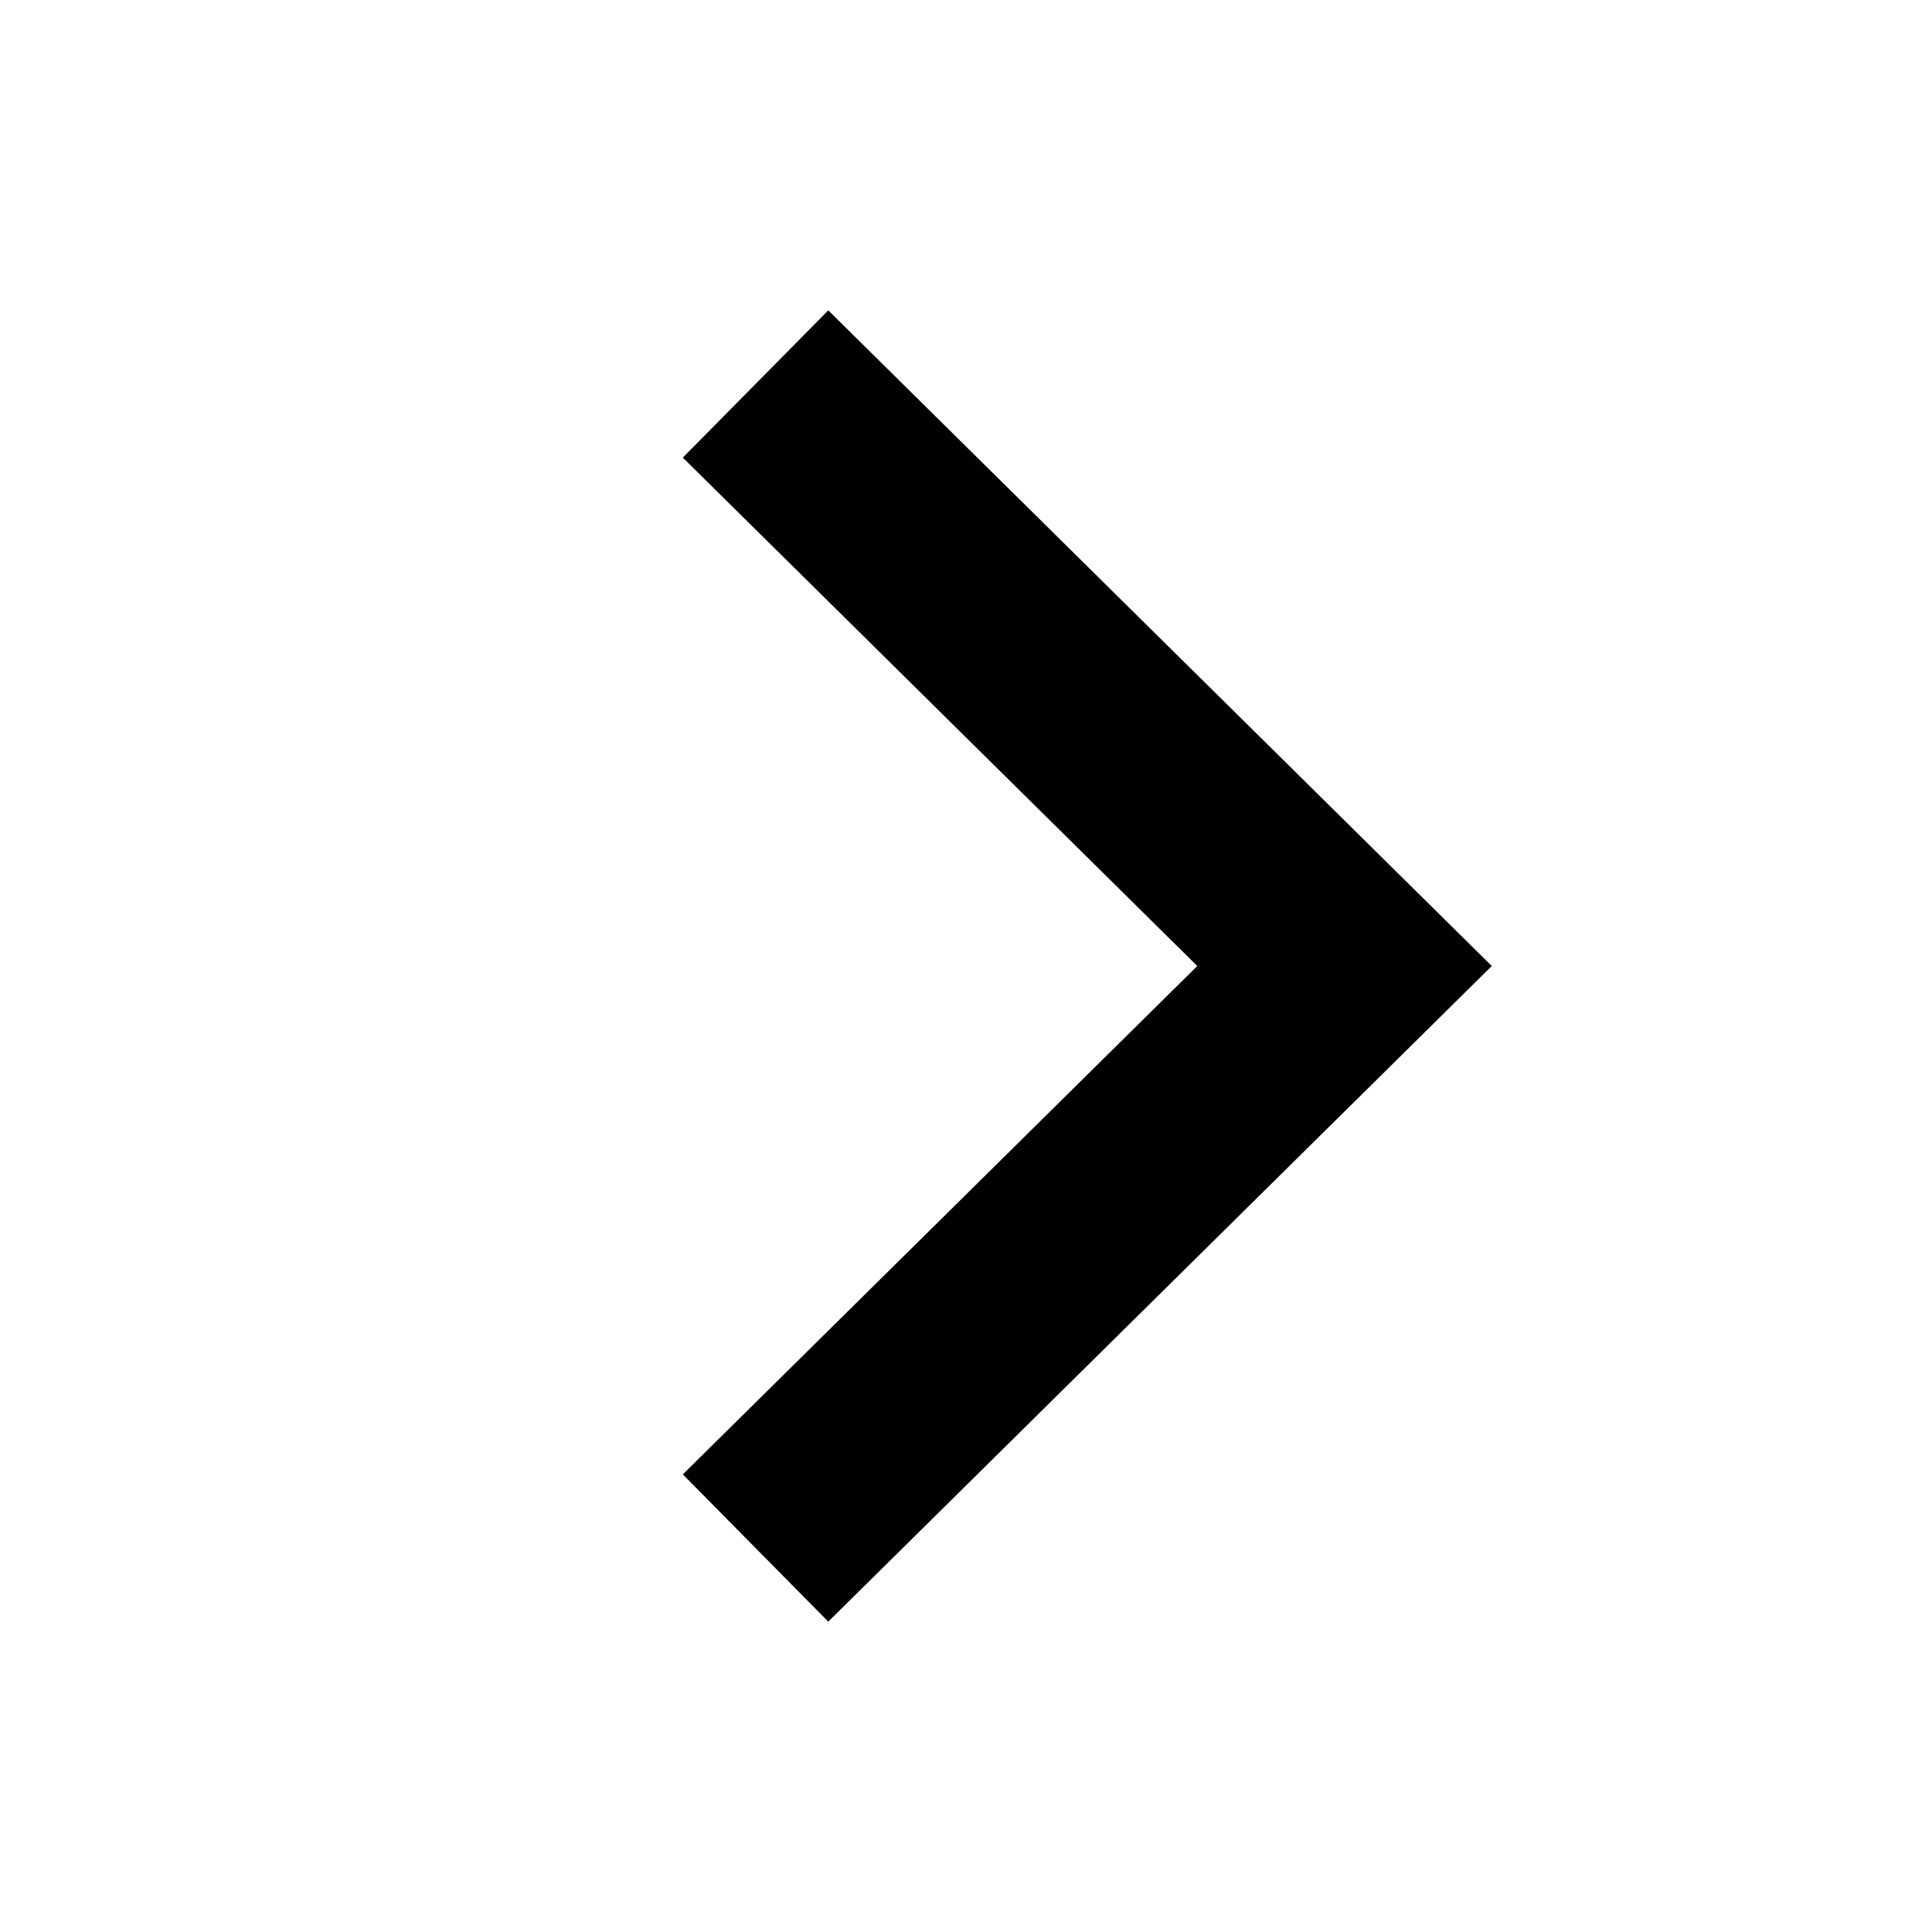
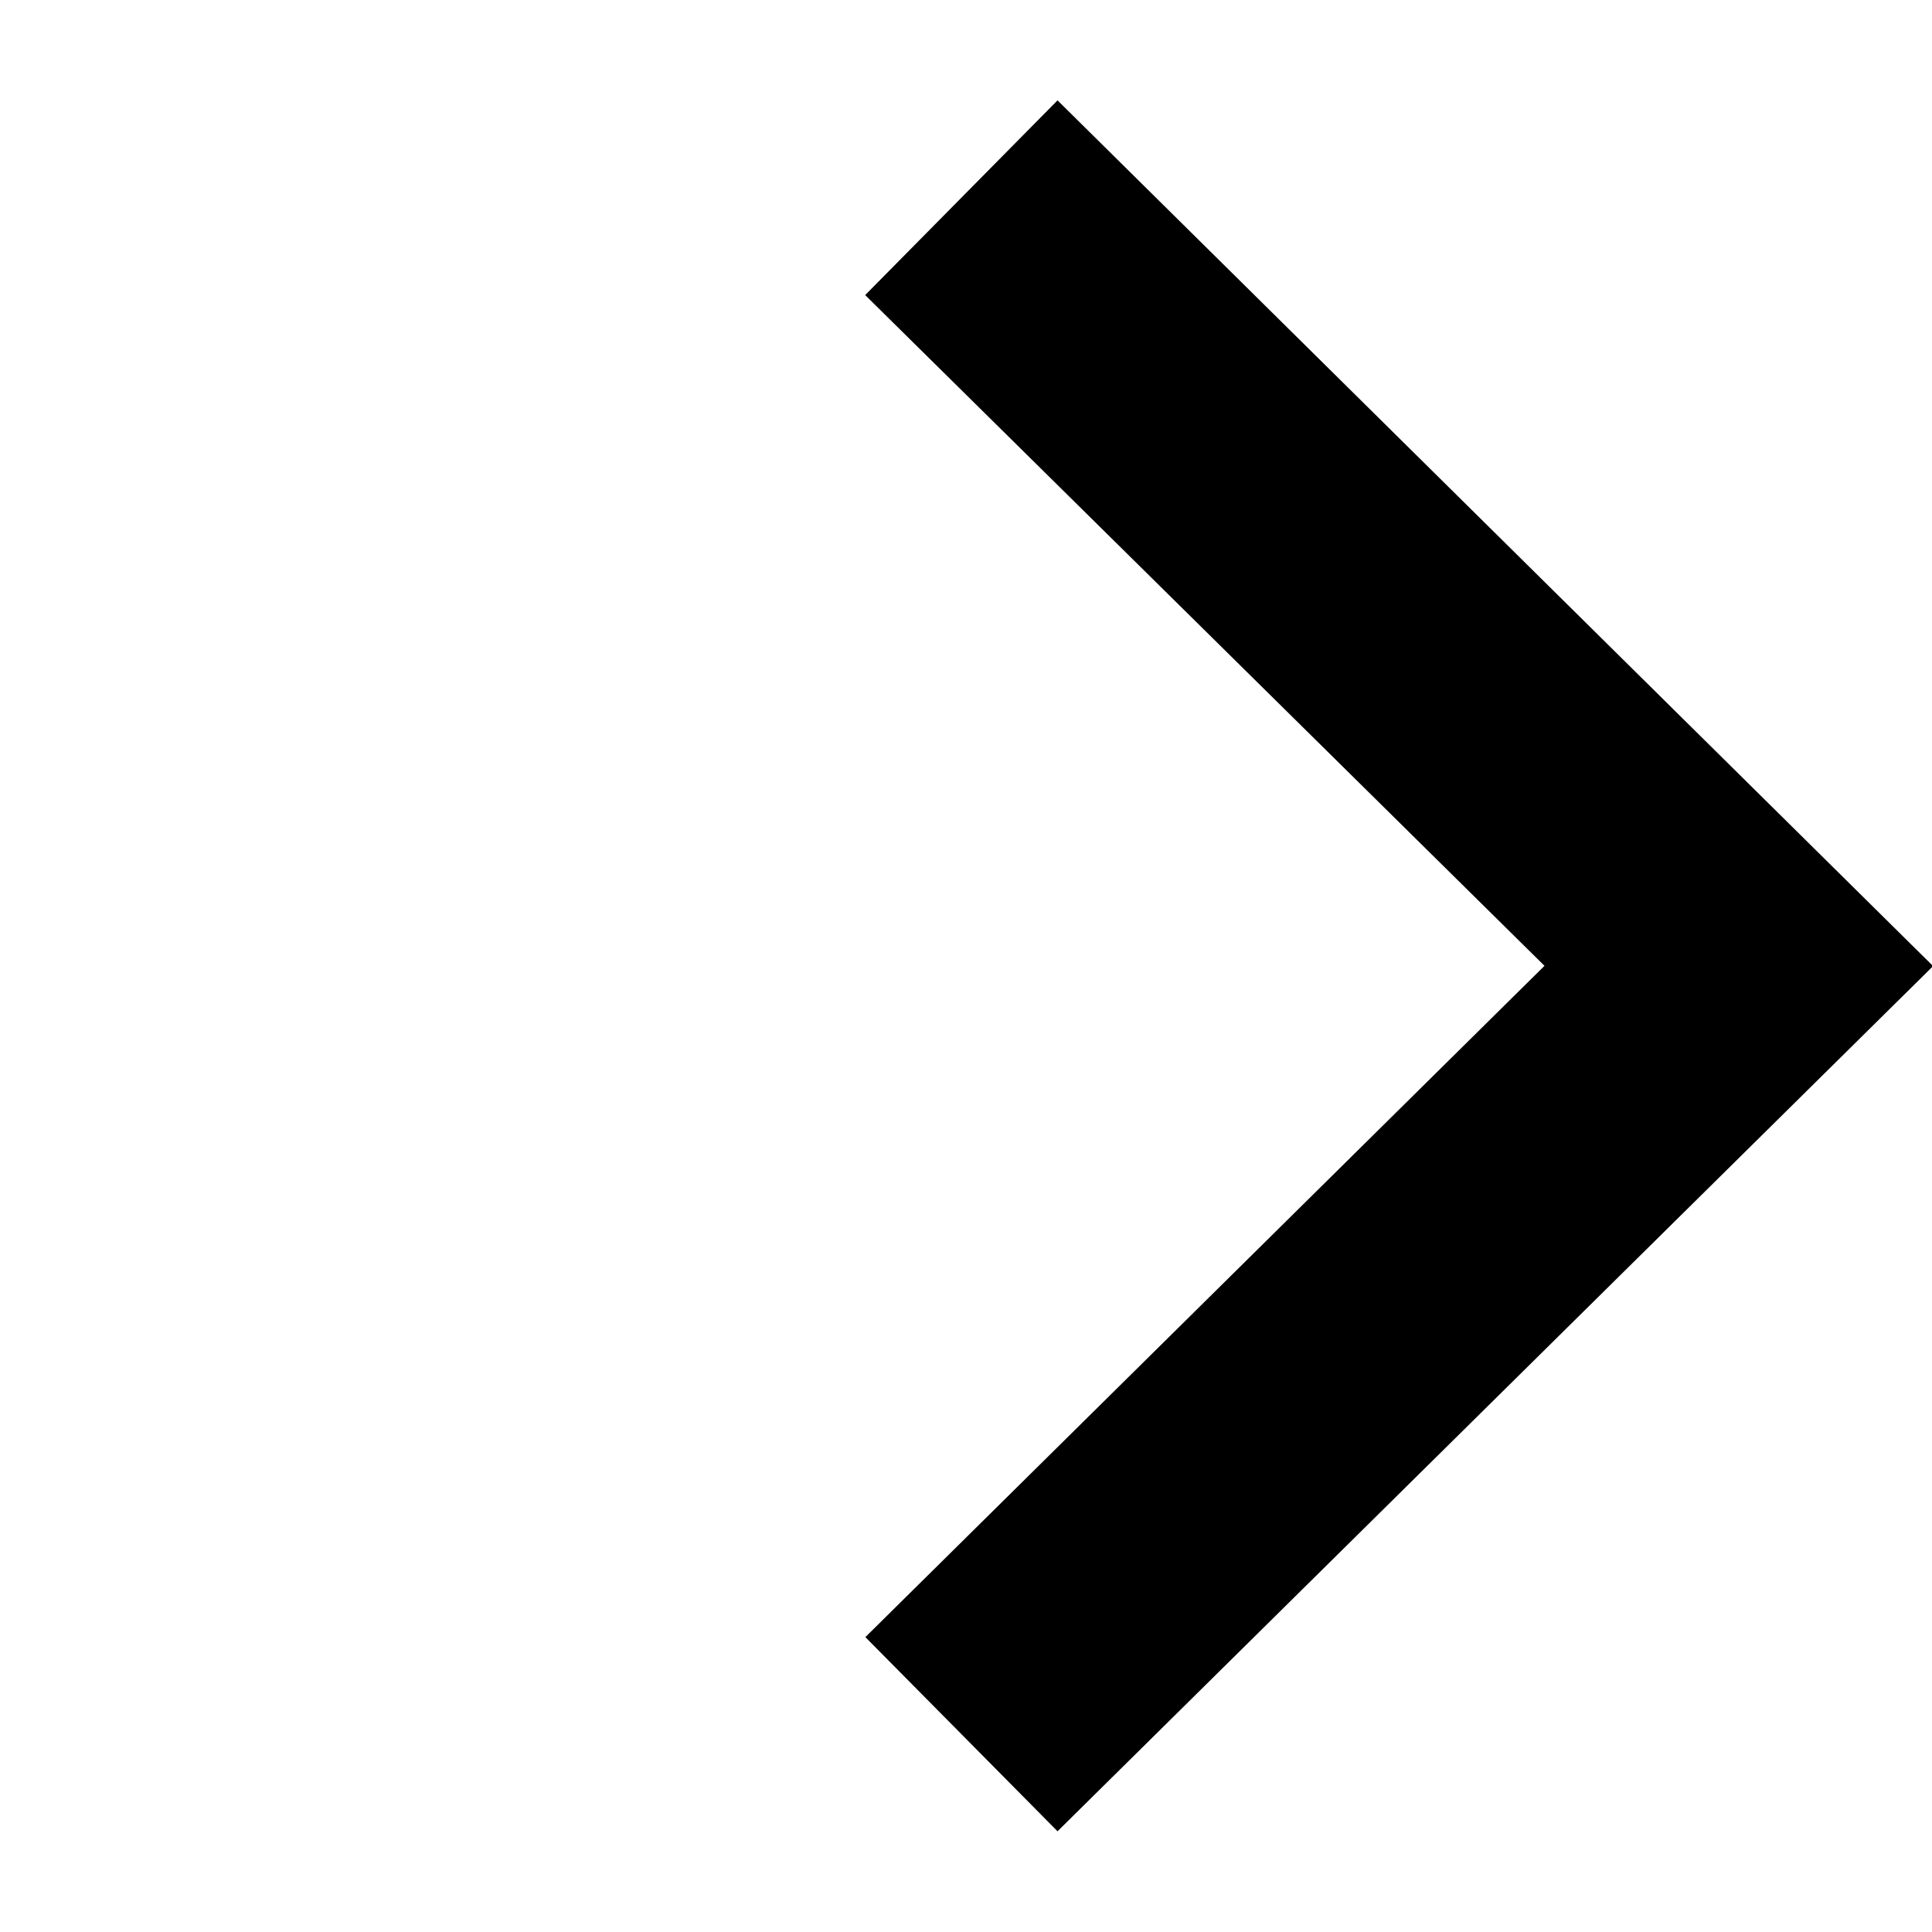
- <svg xmlns="http://www.w3.org/2000/svg" fill="none" width="14" height="14" viewBox="0 0 14 14">
-   <defs>
-     <clipPath id="a">
-       <rect width="14" height="14" rx="0" />
-     </clipPath>
-   </defs>
-   <g clip-path="url(#a)">
-     <path d="m8.676 7-3.728 3.684 1.054 1.067L10.81 7 6.002 2.249 4.948 3.316 8.676 7Z" fill-rule="evenodd" fill="currentColor" />
-   </g>
+ <svg xmlns="http://www.w3.org/2000/svg" fill="none" width="10.607" height="10.607" viewBox="0 0 10.607 10.607">
+   <path d="M8.479 5.303 4.751 8.988l1.055 1.066 4.807-4.75L5.806.551 4.75 1.62l3.73 3.683Z" fill-rule="evenodd" fill="currentColor" />
</svg>
